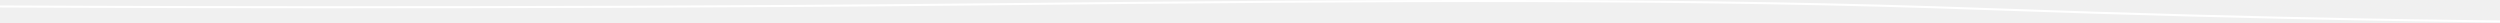
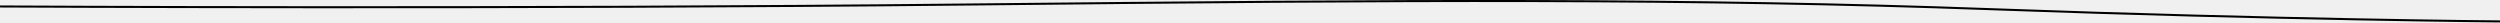
<svg xmlns="http://www.w3.org/2000/svg" class="top-nav-border" viewBox="0 0 1222.059 10.969">
-   <path d="M.003 3.162s254.181 1.307 472.487-.951 356.466-2.99 499.966 2.251 249.6 6.007 249.6 6.007" fill="none" stroke="#fff" stroke-miterlimit="10" />
+   <path d="M.003 3.162s254.181 1.307 472.487-.951 356.466-2.99 499.966 2.251 249.6 6.007 249.6 6.007" fill="none" stroke="currentColor" stroke-miterlimit="10" />
</svg>
